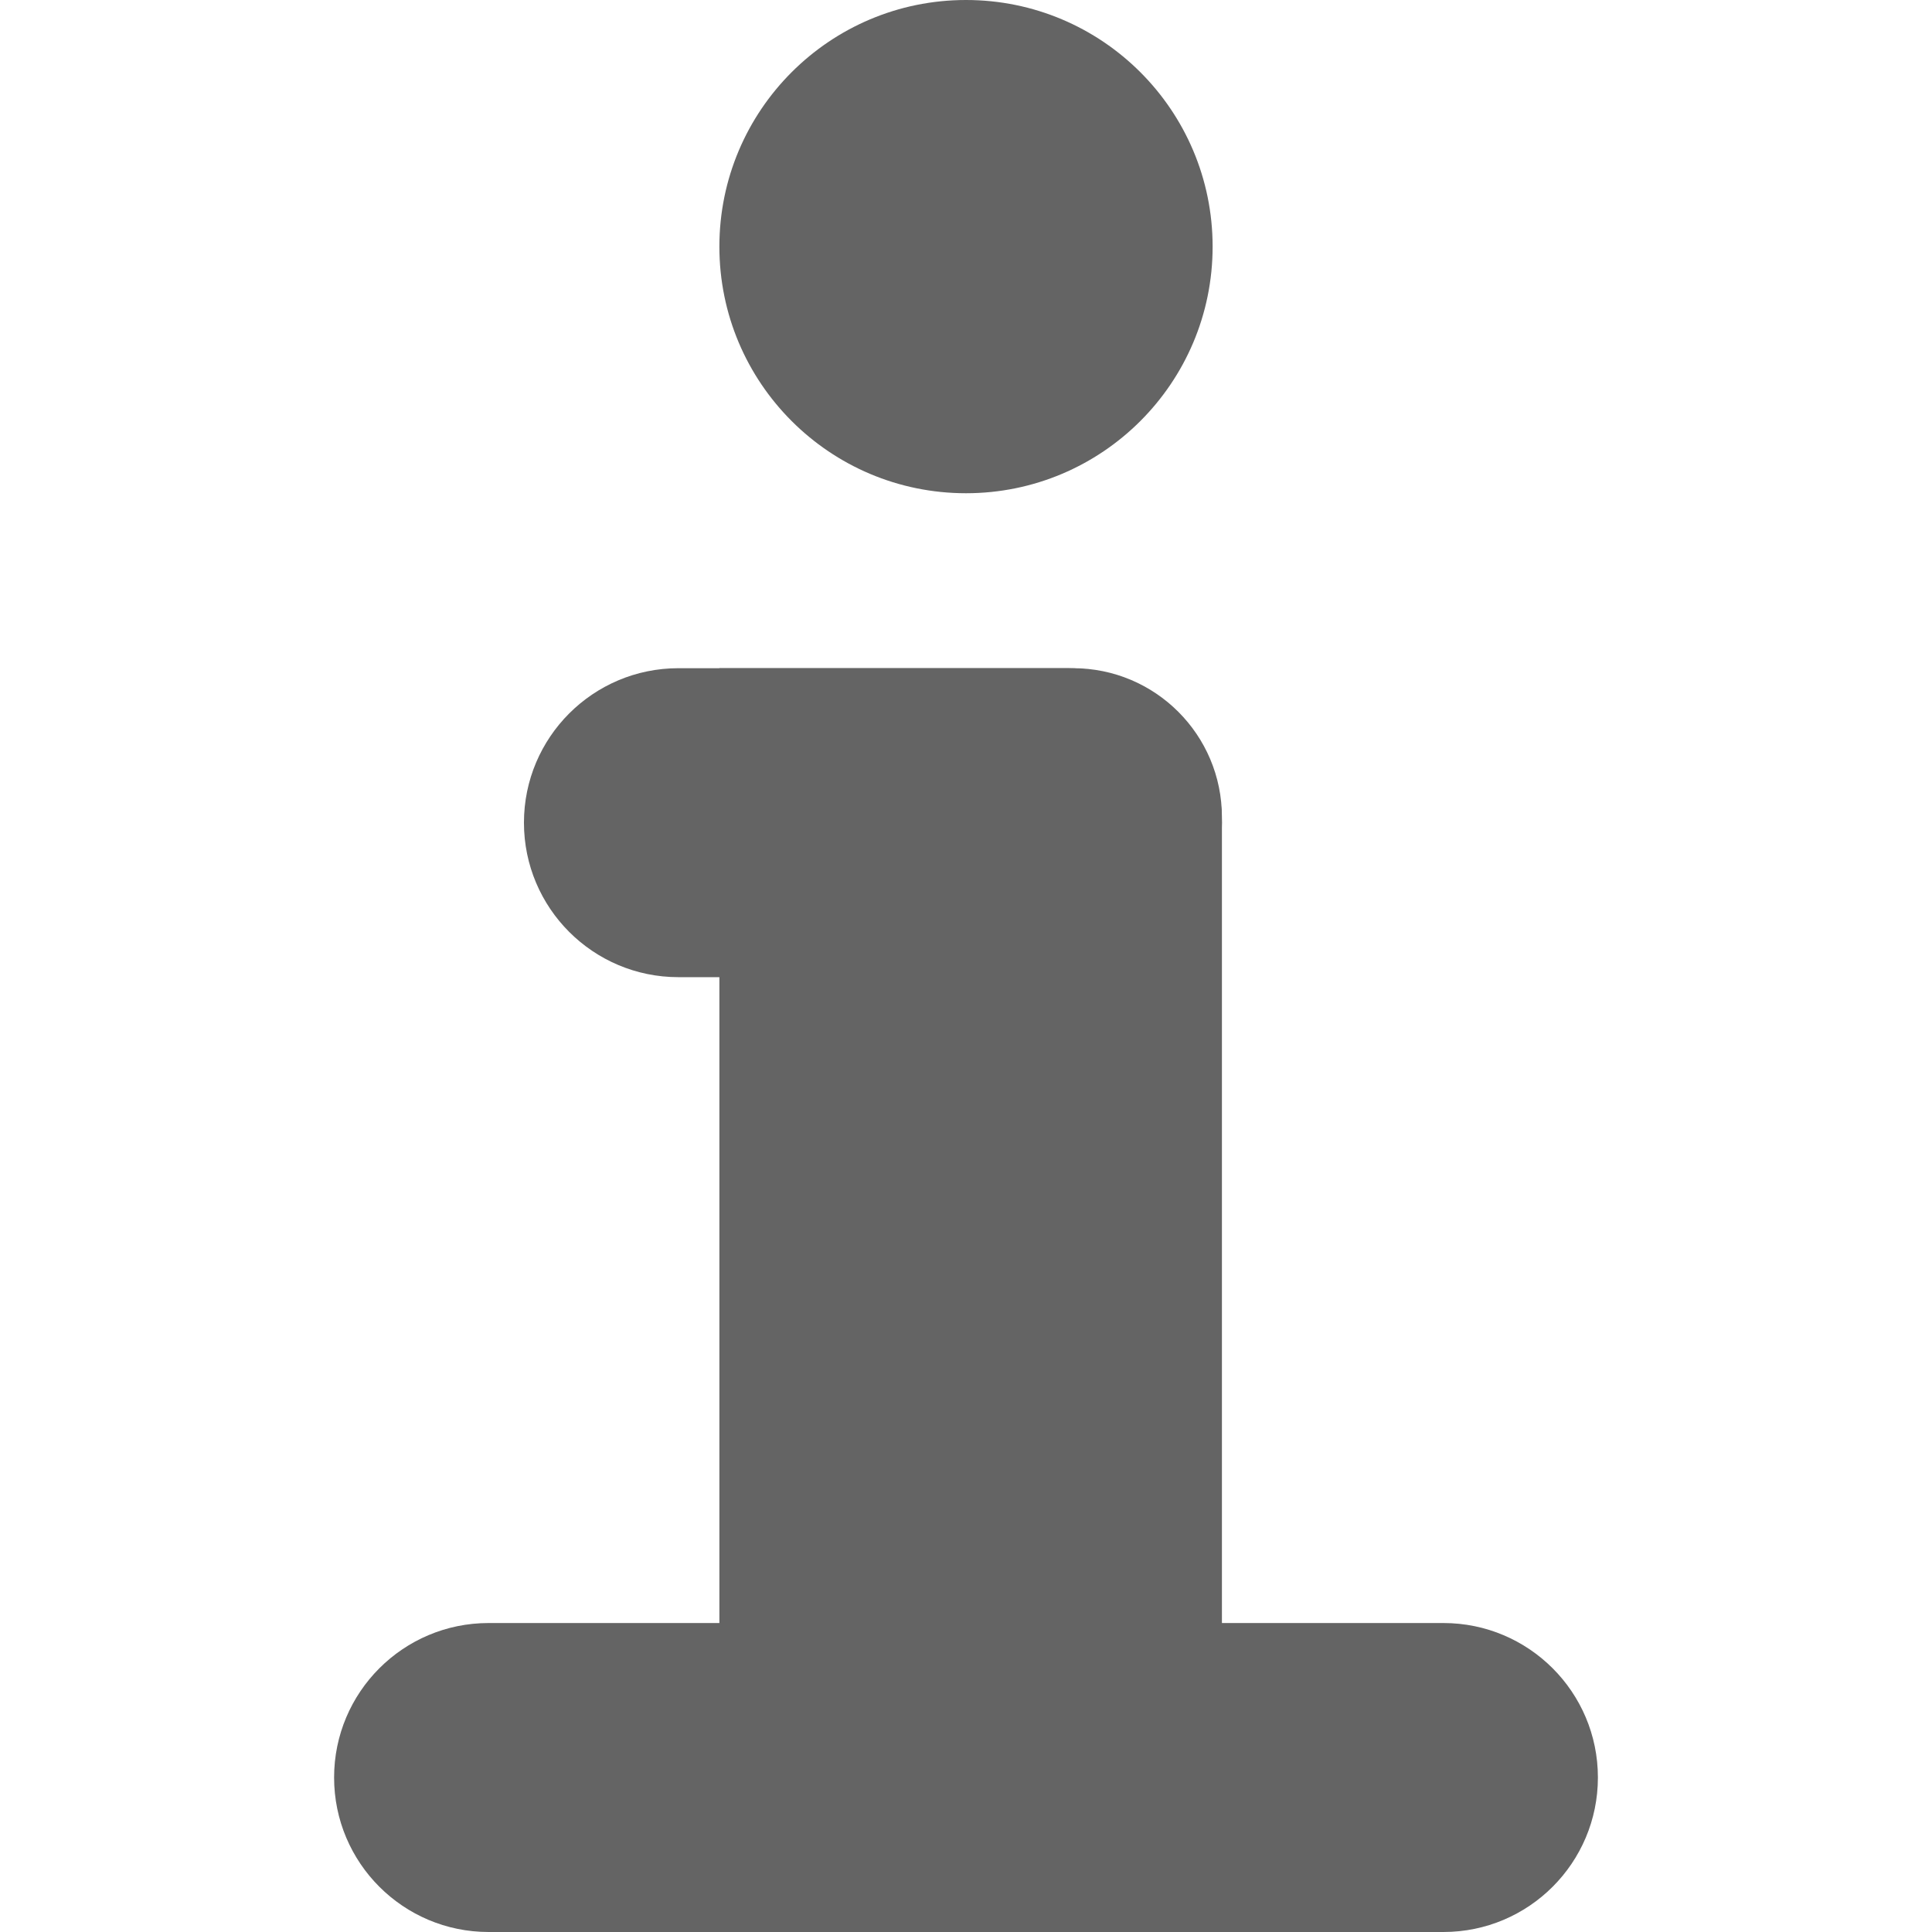
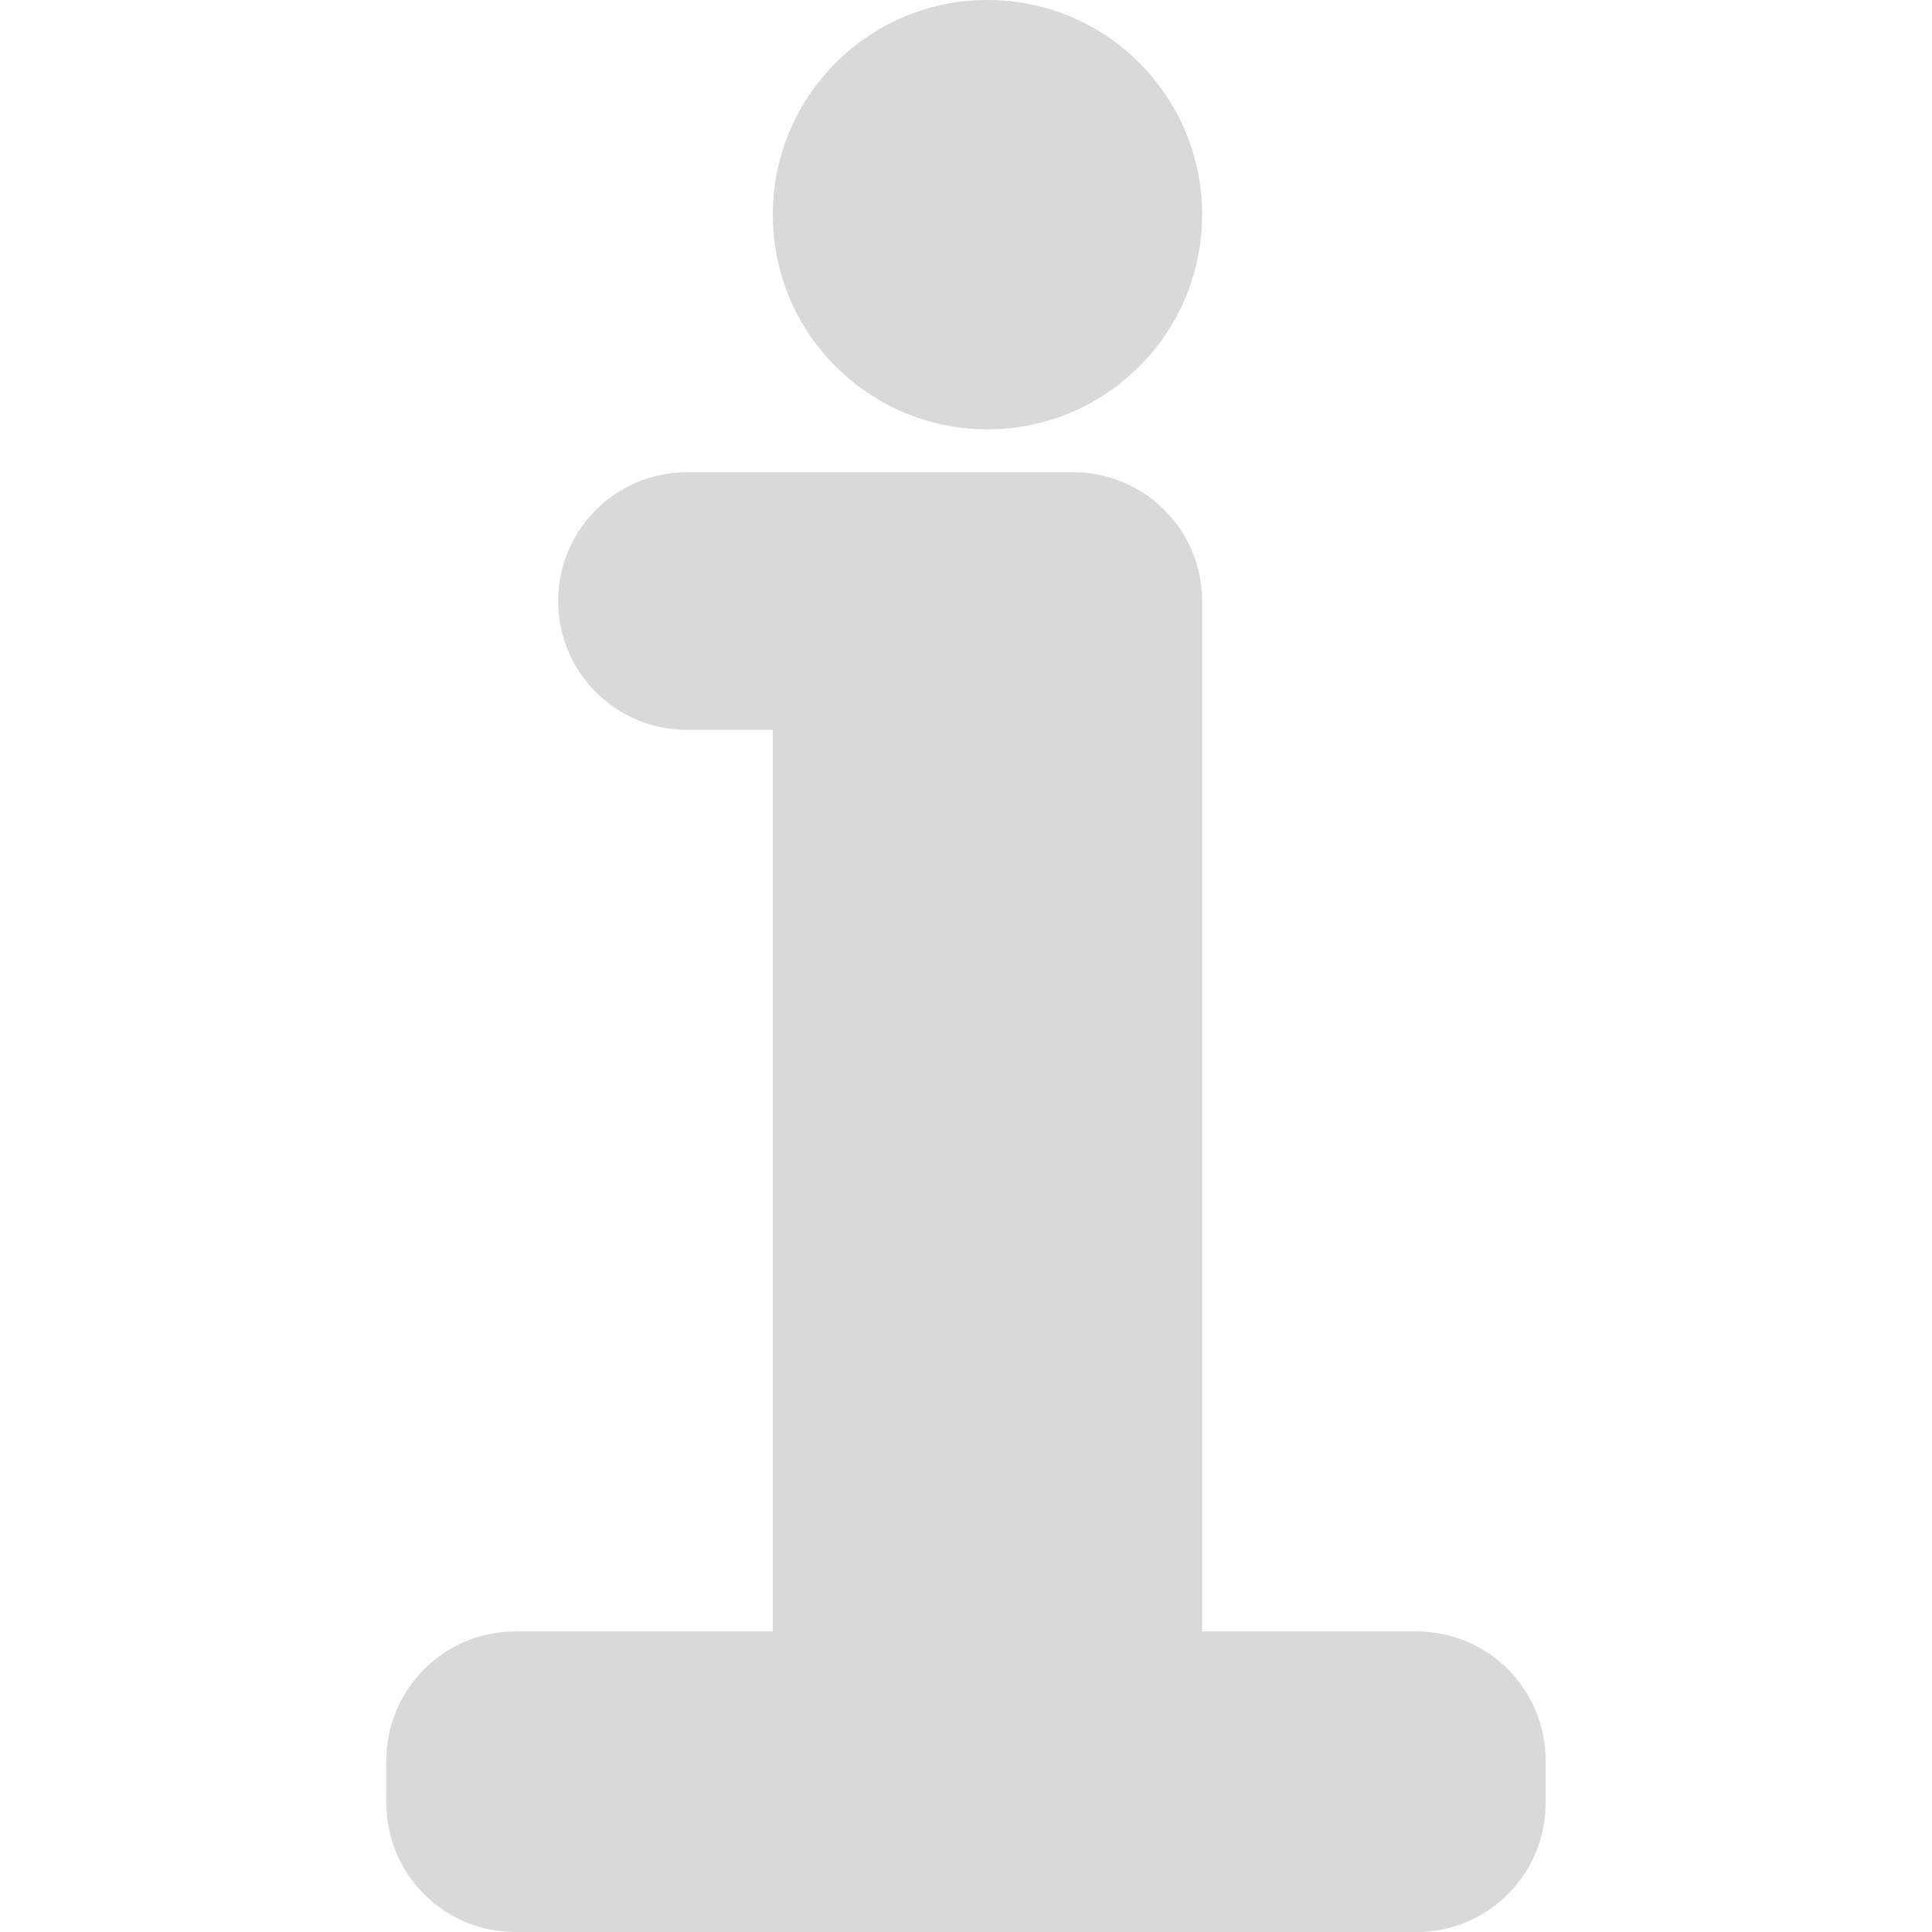
- <svg xmlns="http://www.w3.org/2000/svg" width="20" height="20" viewBox="0 0 679 1038" fill="none">
-   <path d="M207 359H397C441.183 359 477 394.817 477 439V1038H207V359Z" fill="rgba(100, 100, 100, 1)" />
-   <rect x="679" y="872" width="166" height="679" rx="83" transform="rotate(90 679 872)" fill="rgba(100, 100, 100, 1)" />
-   <rect x="477" y="359" width="166" height="375" rx="83" transform="rotate(90 477 359)" fill="rgba(100, 100, 100, 1)" />
-   <circle cx="339.5" cy="132.5" r="132.5" fill="rgba(100, 100, 100, 1)" />
+ <svg xmlns="http://www.w3.org/2000/svg" width="15" height="15" viewBox="0 0 27 45" fill="none">
+   <path fill-rule="evenodd" clip-rule="evenodd" d="M14 10C16.762 10 19 7.762 19 5C19 3.691 18.498 2.5 17.674 1.605C16.76 0.617 15.451 0 14 0C11.238 0 9 2.238 9 5C9 7.762 11.238 10 14 10ZM19 14C19 12.344 17.656 11 16 11H12H7C5.945 11 5.018 11.543 4.482 12.367C4.178 12.84 4 13.398 4 14C4 15.656 5.344 17 7 17H9V38H3C1.344 38 0 39.344 0 41V42C0 43.656 1.344 45 3 45H12H16H24C25.656 45 27 43.656 27 42V41C27 39.344 25.656 38 24 38H19V14Z" fill="#D9D9D9" />
</svg>
